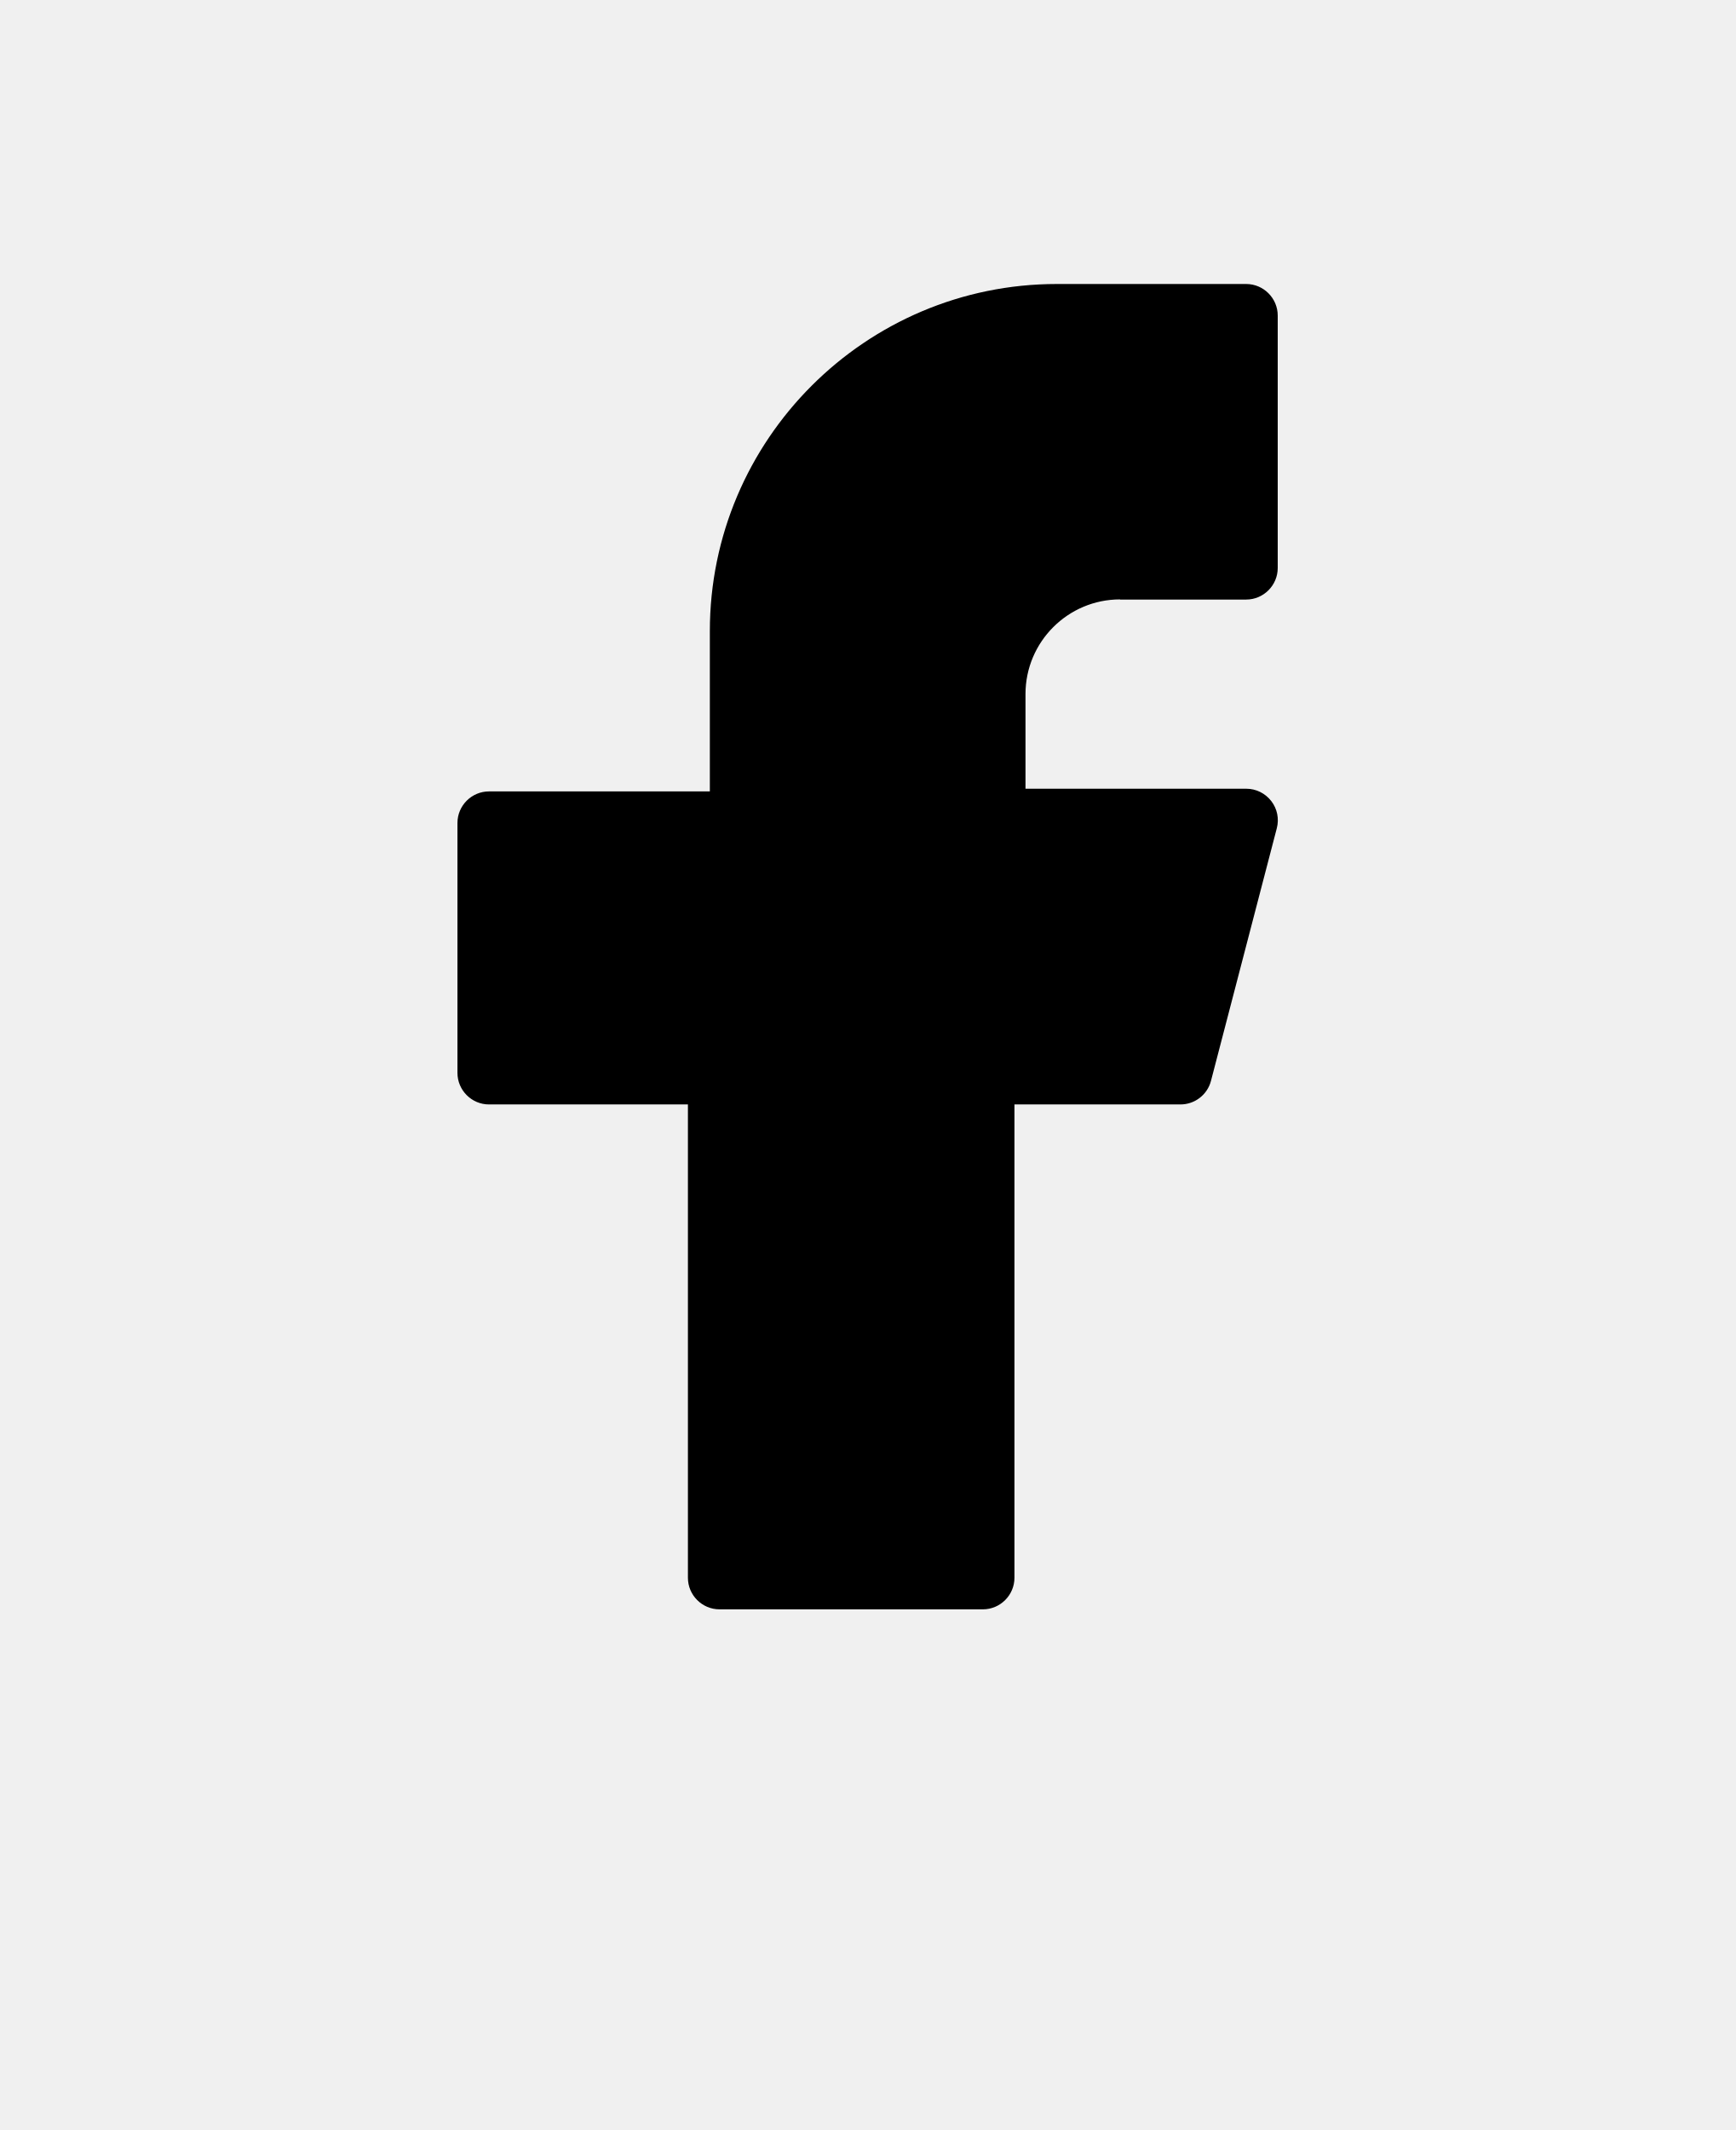
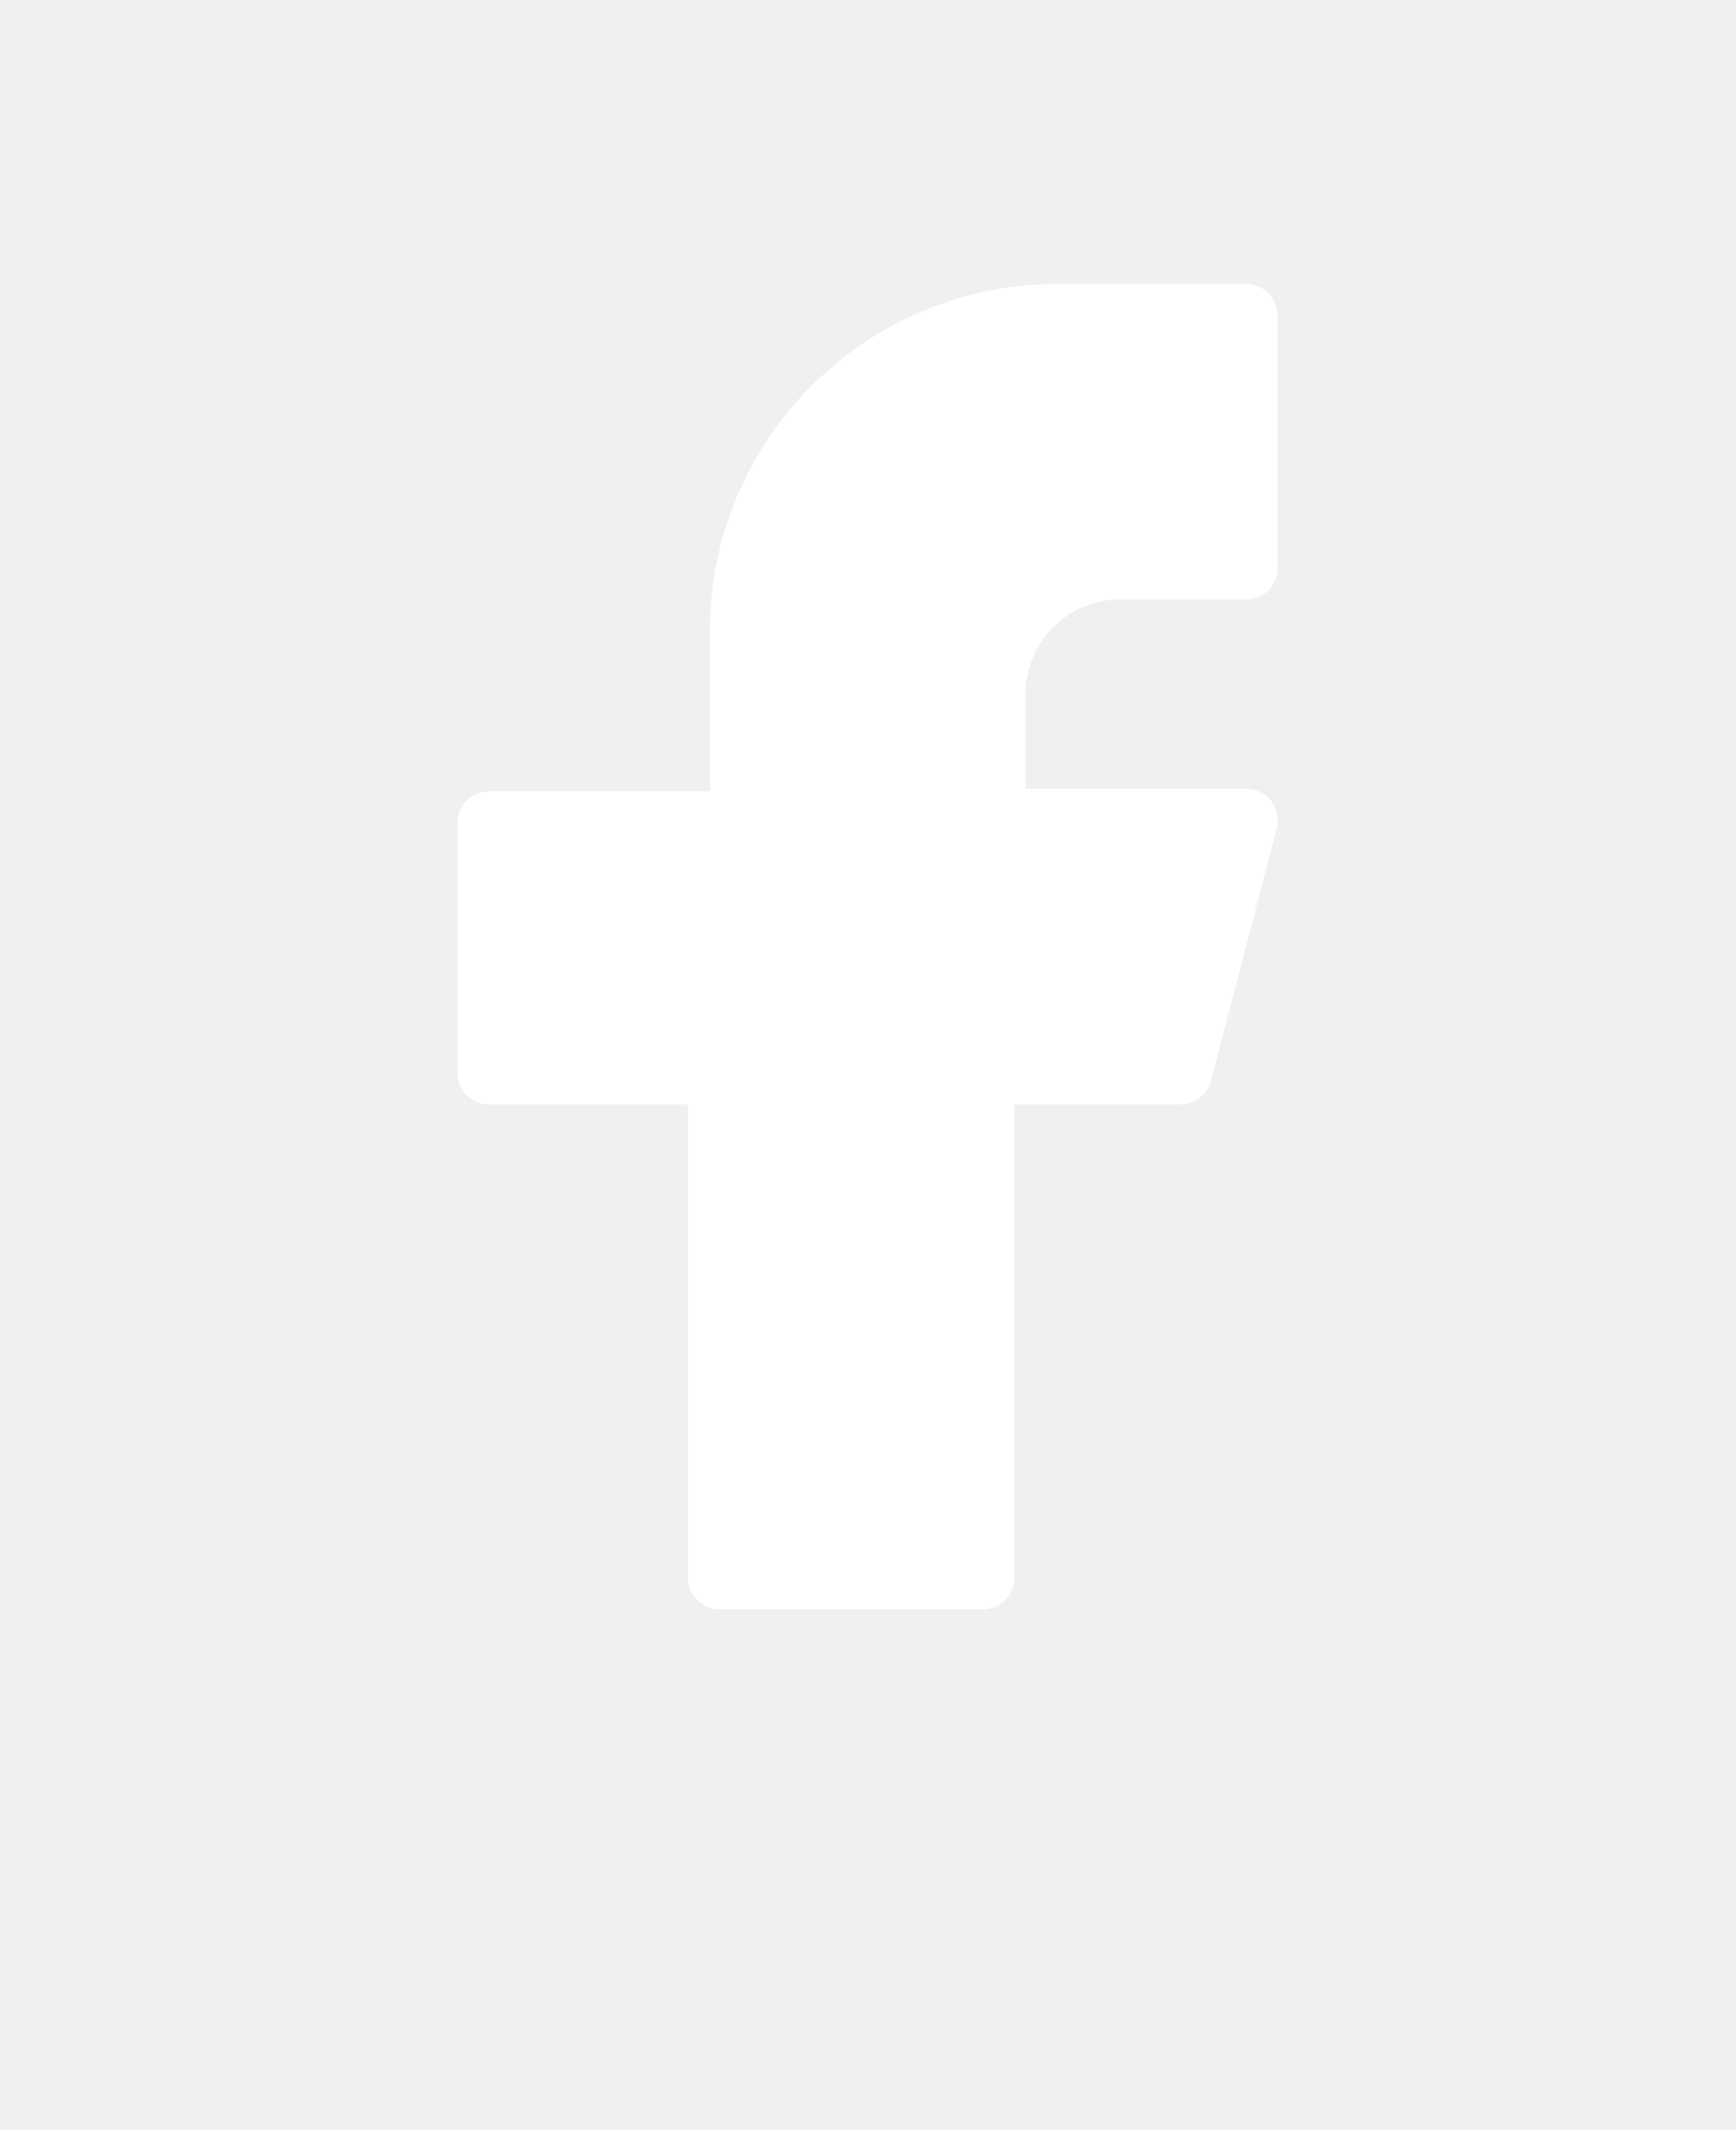
<svg xmlns="http://www.w3.org/2000/svg" id="Layer_1" data-name="Layer 1" version="1.1" viewBox="0 0 110 135">
  <defs>
    <style>
      .cls-1 {
-         fill: #000;
+         fill: #ffffff;
        stroke-width: 0px;
      }
    </style>
  </defs>
  <path class="cls-1" d="M71,38h8c1.1,0,2-.9,2-2v-16c0-1.1-.9-2-2-2h-12c-12.13,0-22,9.87-22,22v10.16h-14c-1.1,0-2,.9-2,2v15.84c0,1.1.9,2,2,2h12.61v30c0,1.1.9,2,2,2h16.7c1.1,0,2-.9,2-2v-30h10.52c.91,0,1.71-.61,1.94-1.5l4.17-16c.16-.6.03-1.24-.35-1.73-.38-.49-.96-.78-1.58-.78h-14v-6c0-3.31,2.69-6,6-6h-.01ZM63,54h13.41l-3.13,12h-10.98c-1.1,0-2,.9-2,2v30h-12.7v-30c0-1.1-.9-2-2-2h-12.61v-11.84h14c1.1,0,2-.9,2-2v-12.16c0-9.92,8.07-18,18-18h10v12h-6c-5.51,0-10,4.49-10,10v8c0,1.1.9,2,2,2h0Z" />
  <path class="cls-1" d="M74.91,20.29c-7.8-.76-29.11-.25-27.74,28.28.09,1.85-1.41,3.4-3.26,3.4h-8.91c-1.68,0-3.09,1.28-3.25,2.95l-.87,8.98c-.18,1.88,1.26,3.52,3.14,3.58l8.26.28c1.76.06,3.16,1.5,3.16,3.27v24.46c0,1.77,1.4,3.21,3.17,3.27l9.82.3c1.85.06,3.38-1.44,3.37-3.29l-.19-24.35c-.01-1.81,1.45-3.29,3.27-3.29h7.1c1.48,0,2.78-1,3.16-2.43l2.44-9.2c.56-2.12-1.08-4.18-3.27-4.1l-6.68.23c-1.81.06-3.33-1.36-3.38-3.17-.16-4.98-.04-13.91,9.93-14.27,1.8-.06,4.2-1.62,4.11-3.43l-.43-8.37c-.08-1.62-1.33-2.93-2.94-3.09Z" />
</svg>
